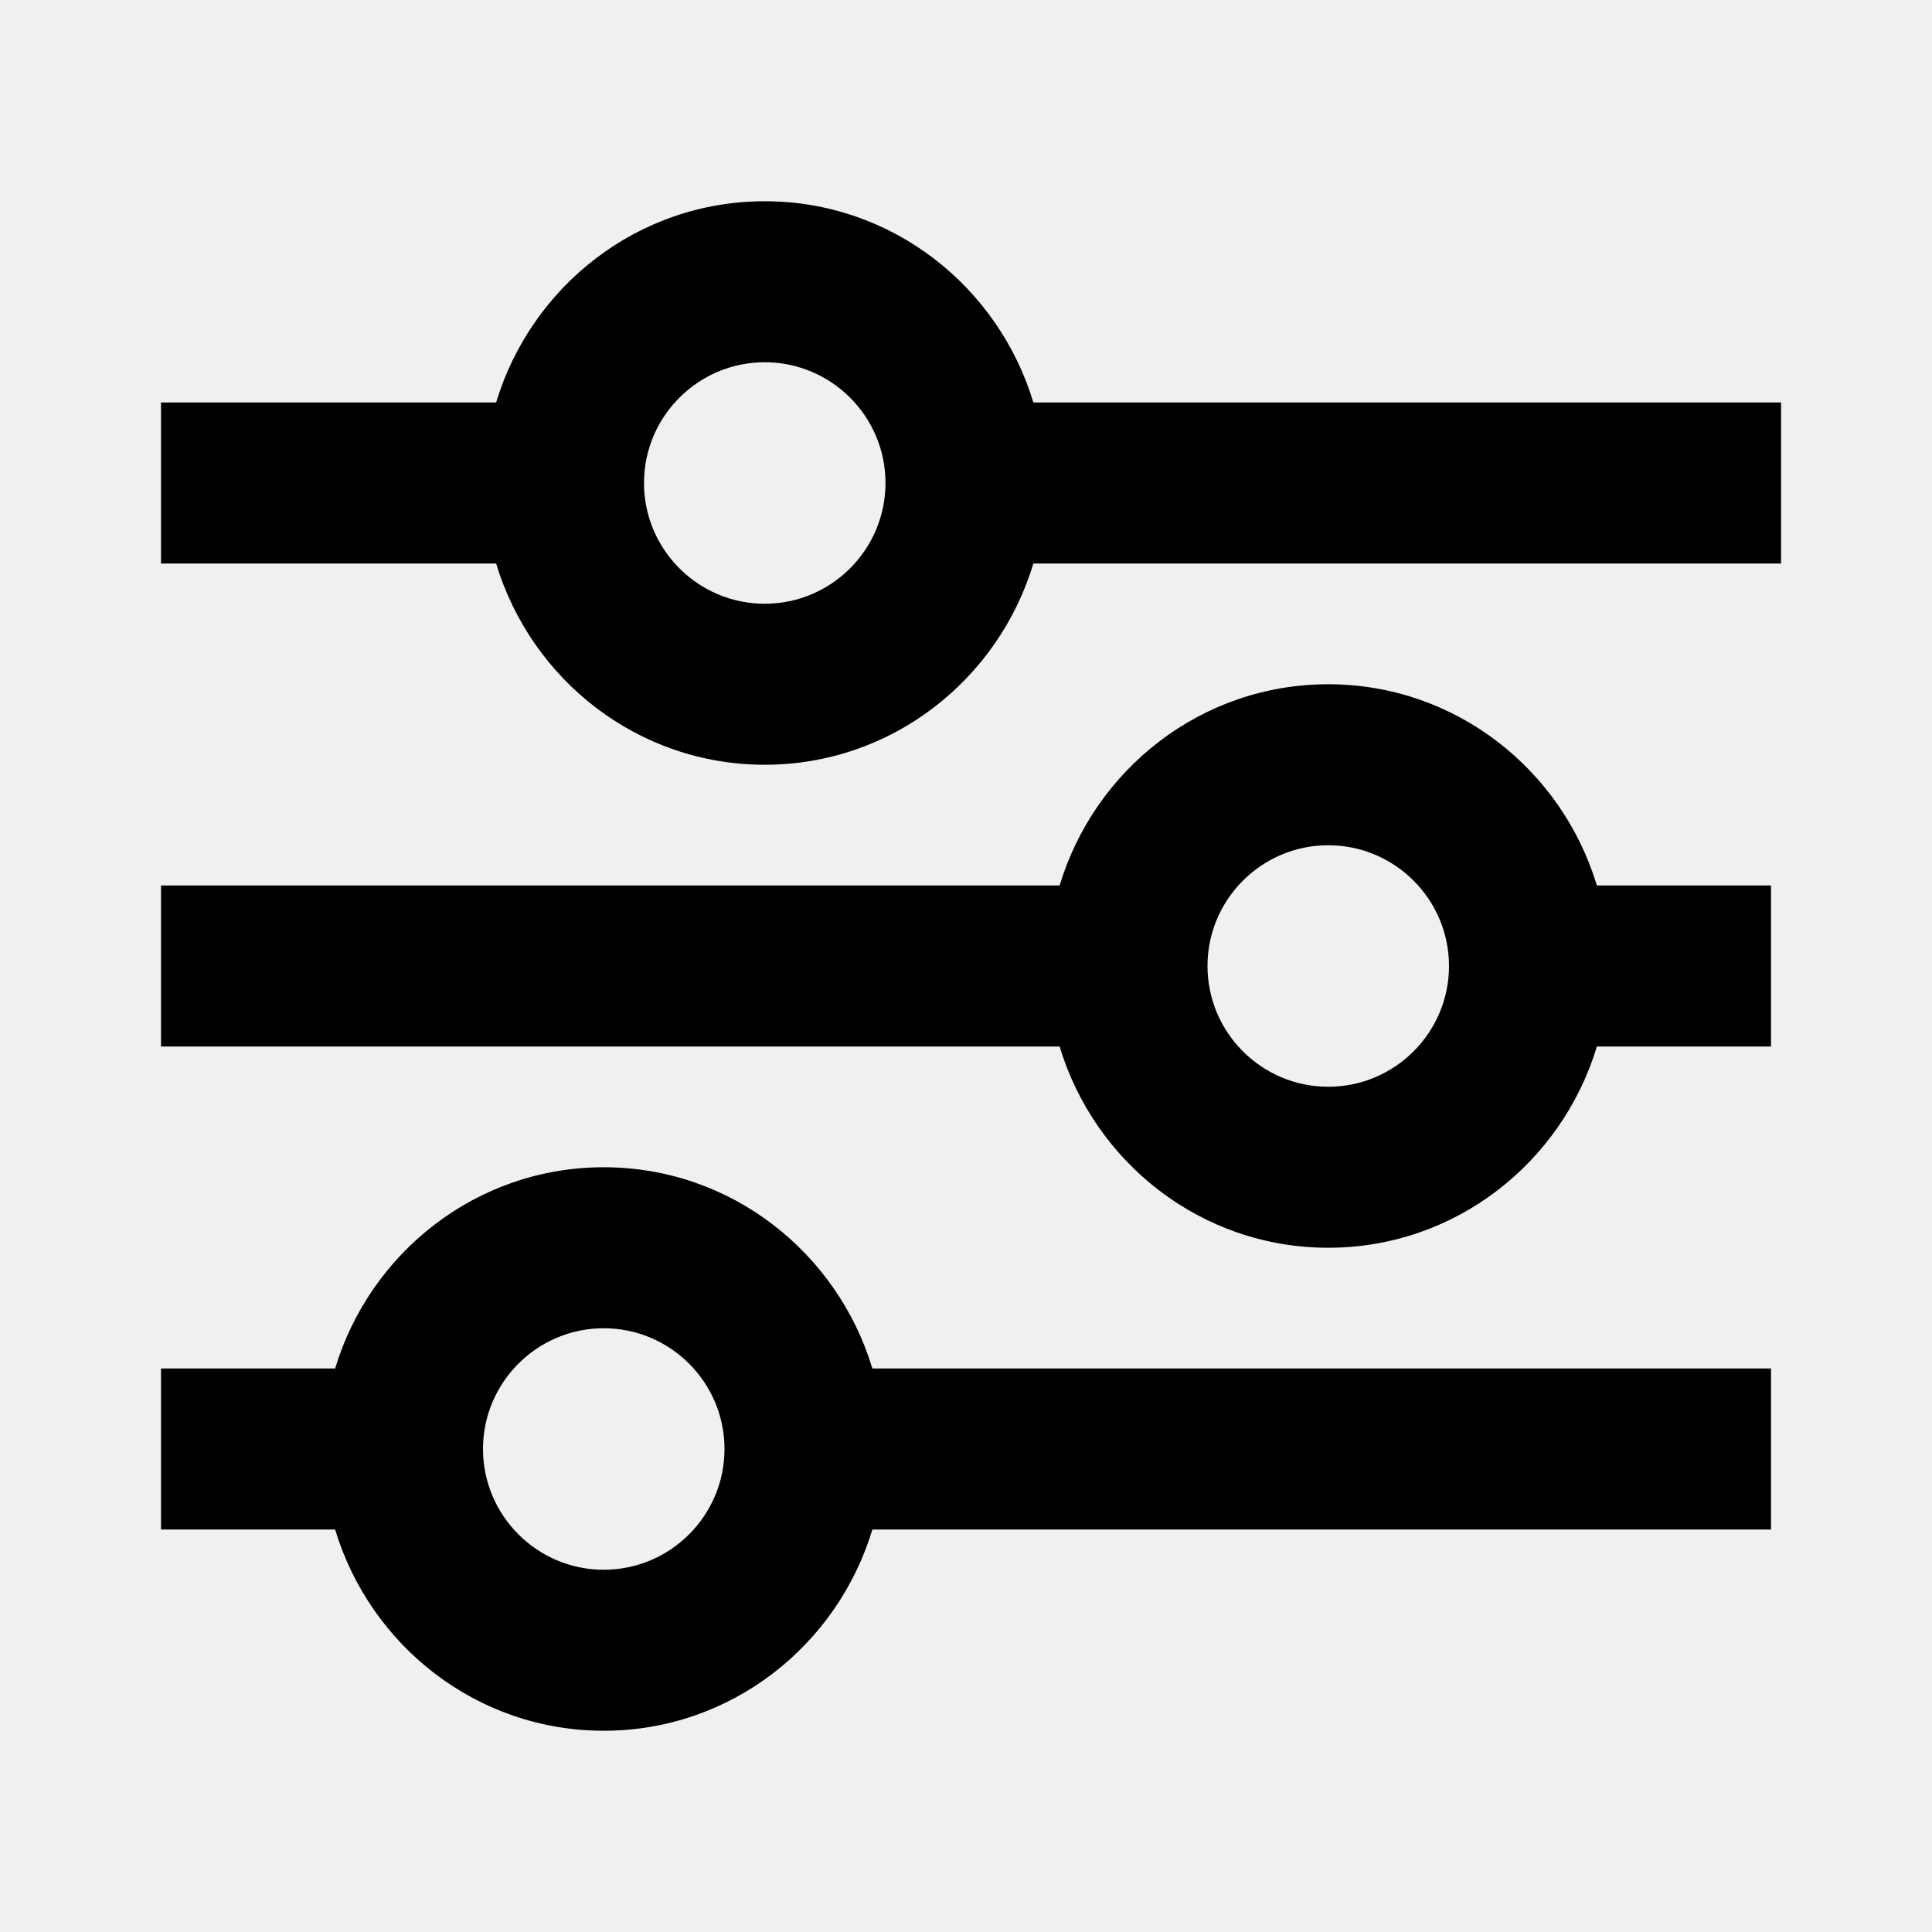
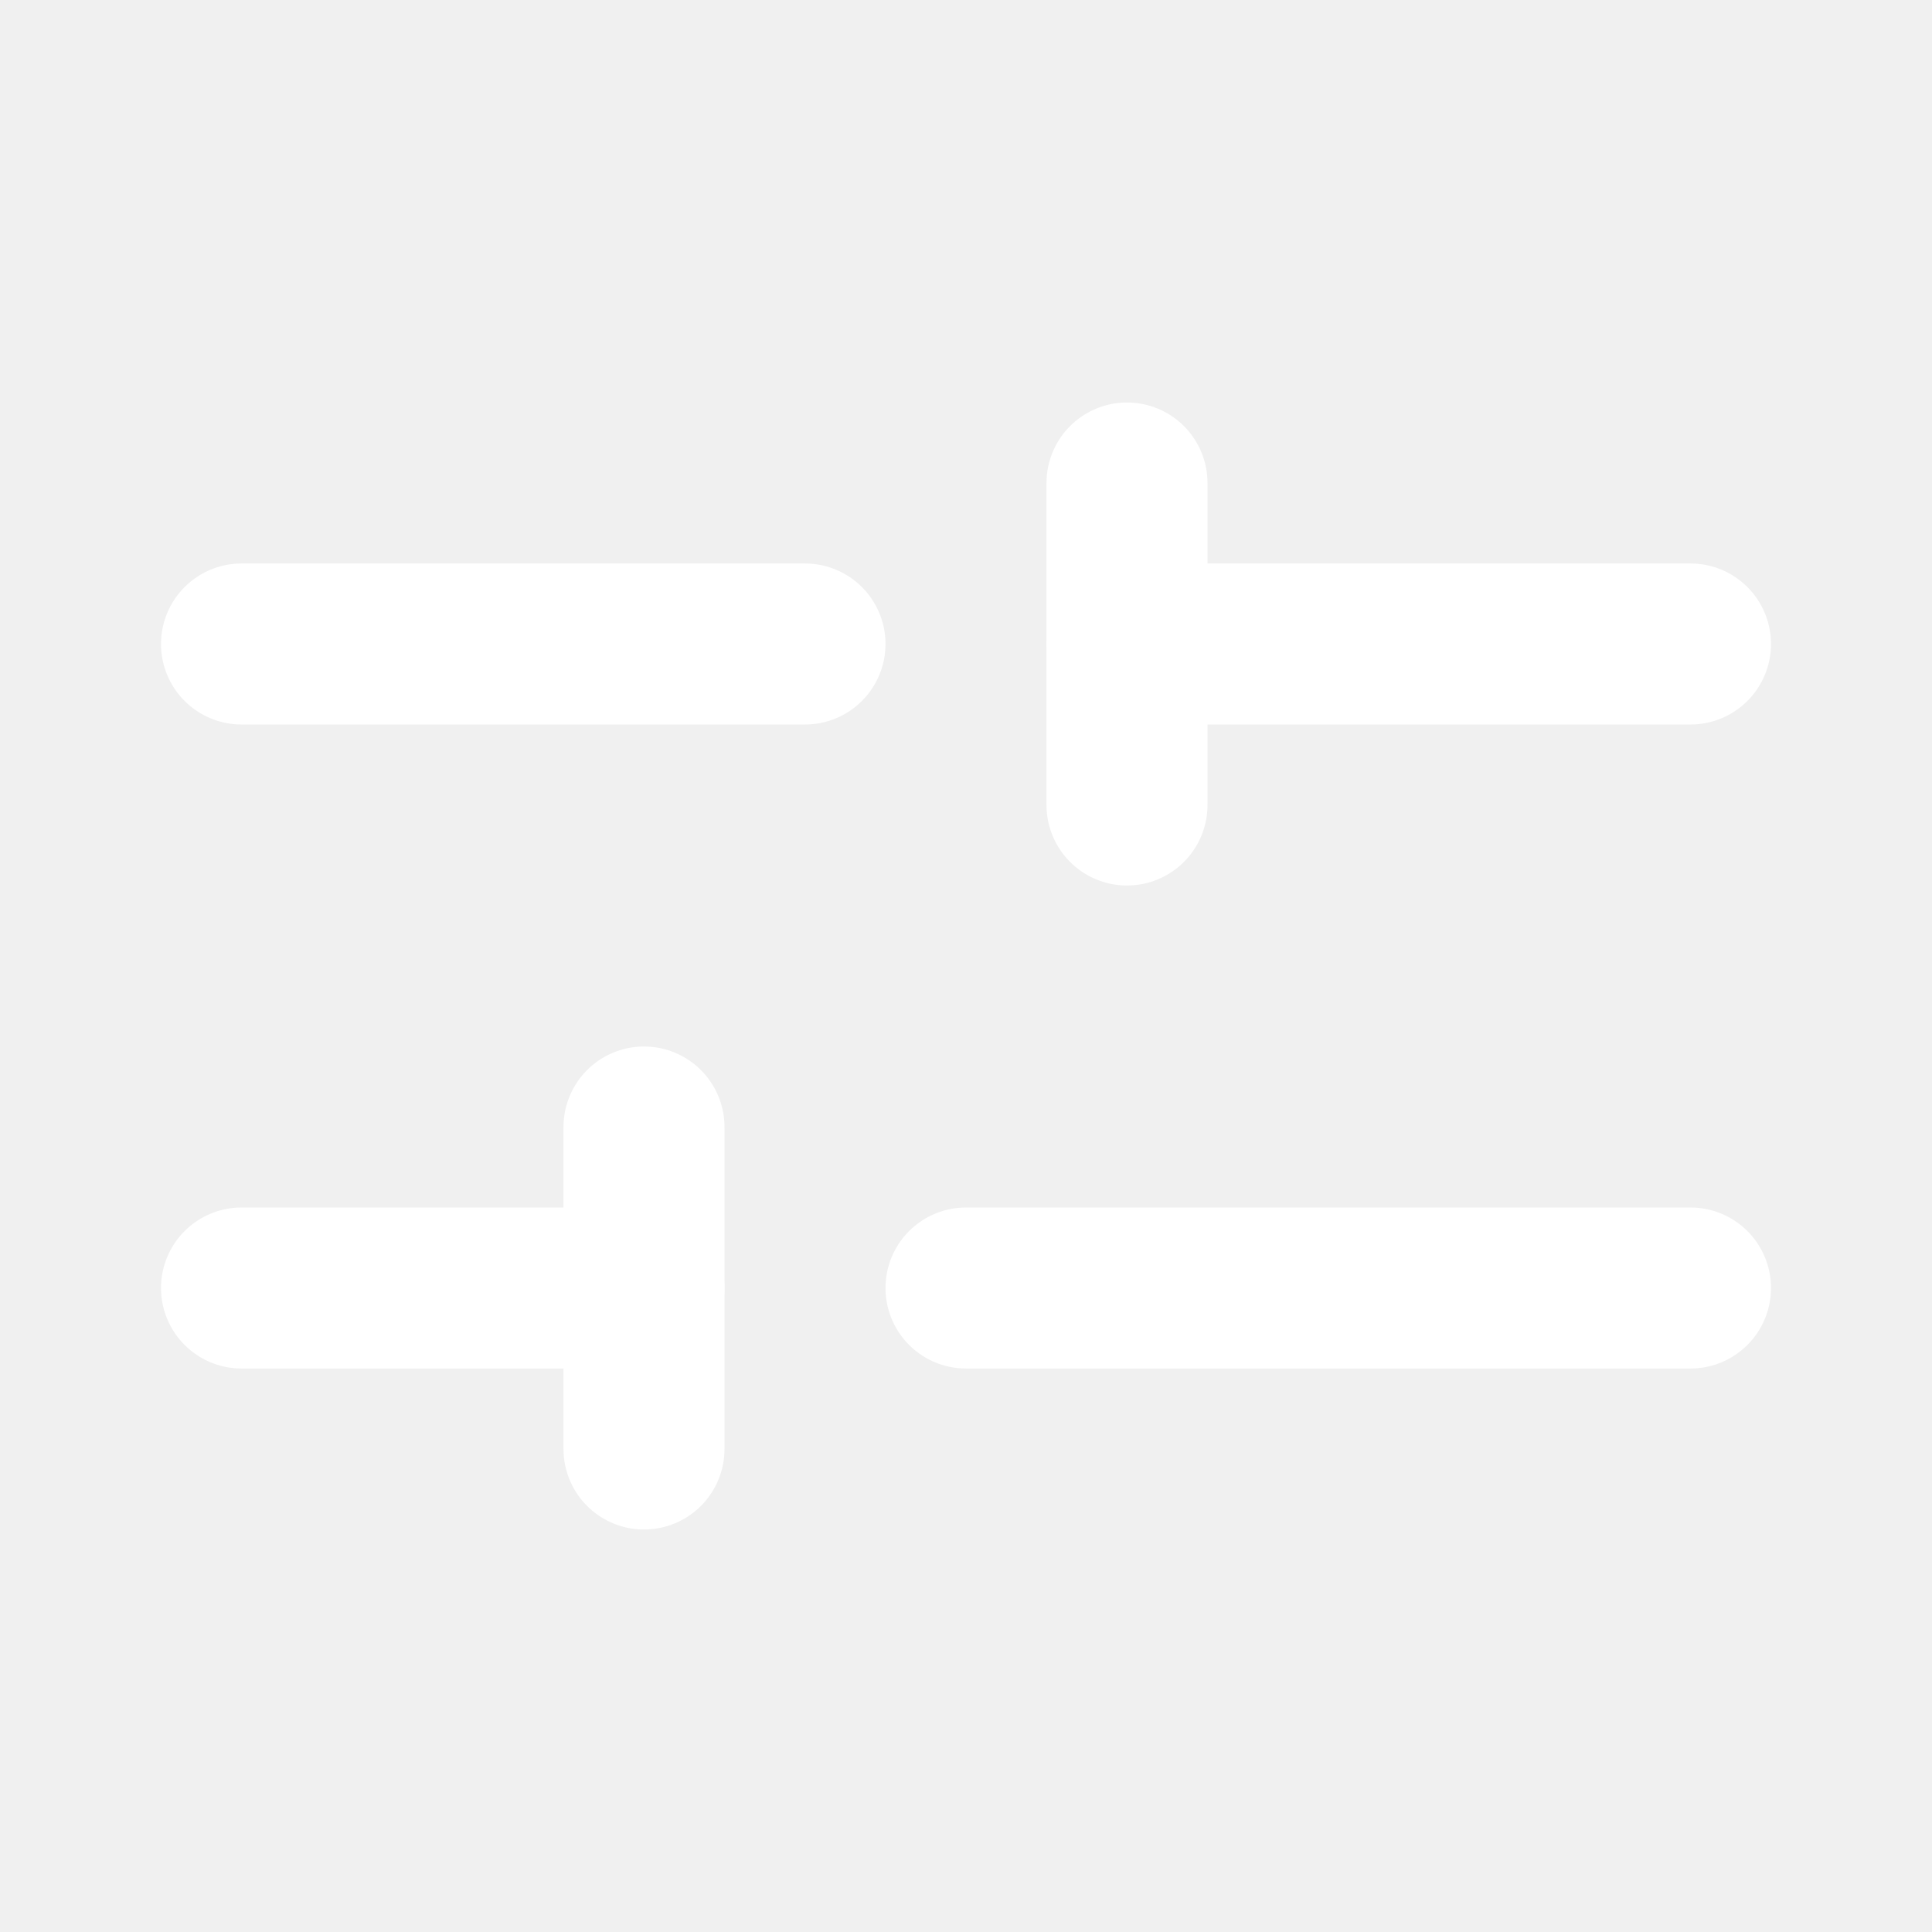
- <svg xmlns="http://www.w3.org/2000/svg" height="24" viewBox="0 0 24 24" width="24">
-   <path d="M7.5 14.5c-1.58 0-2.903 1.06-3.337 2.5H2v2h2.163c.434 1.44 1.757 2.5 3.337 2.5s2.903-1.06 3.337-2.5H22v-2H10.837c-.434-1.44-1.757-2.5-3.337-2.5zm0 5c-.827 0-1.5-.673-1.5-1.5s.673-1.5 1.5-1.5S9 17.173 9 18s-.673 1.5-1.5 1.5zm9-11c-1.58 0-2.903 1.06-3.337 2.5H2v2h11.163c.434 1.44 1.757 2.5 3.337 2.5s2.903-1.06 3.337-2.5H22v-2h-2.163c-.434-1.44-1.757-2.5-3.337-2.5zm0 5c-.827 0-1.5-.673-1.5-1.5s.673-1.5 1.5-1.5 1.5.673 1.5 1.5-.673 1.5-1.5 1.5z" />
-   <path d="M12.837 5C12.403 3.56 11.08 2.5 9.5 2.5S6.597 3.56 6.163 5H2v2h4.163C6.597 8.44 7.92 9.5 9.5 9.5s2.903-1.06 3.337-2.5h9.288V5h-9.288zM9.5 7.5C8.673 7.5 8 6.827 8 6s.673-1.5 1.5-1.5S11 5.173 11 6s-.673 1.5-1.5 1.5z" />
+ <svg xmlns="http://www.w3.org/2000/svg" width="24" height="24" viewBox="0 0 24 24" fill="none">
+   <path d="M21 8H14" stroke="white" stroke-width="2" stroke-linecap="round" stroke-linejoin="round" />
+   <path d="M10 8H3" stroke="white" stroke-width="2" stroke-linecap="round" stroke-linejoin="round" />
+   <path d="M21 16H12" stroke="white" stroke-width="2" stroke-linecap="round" stroke-linejoin="round" />
+   <path d="M8 16H3" stroke="white" stroke-width="2" stroke-linecap="round" stroke-linejoin="round" />
+   <path d="M14 6V10" stroke="white" stroke-width="2" stroke-linecap="round" stroke-linejoin="round" />
+   <path d="M8 14V18" stroke="white" stroke-width="2" stroke-linecap="round" stroke-linejoin="round" />
</svg>
